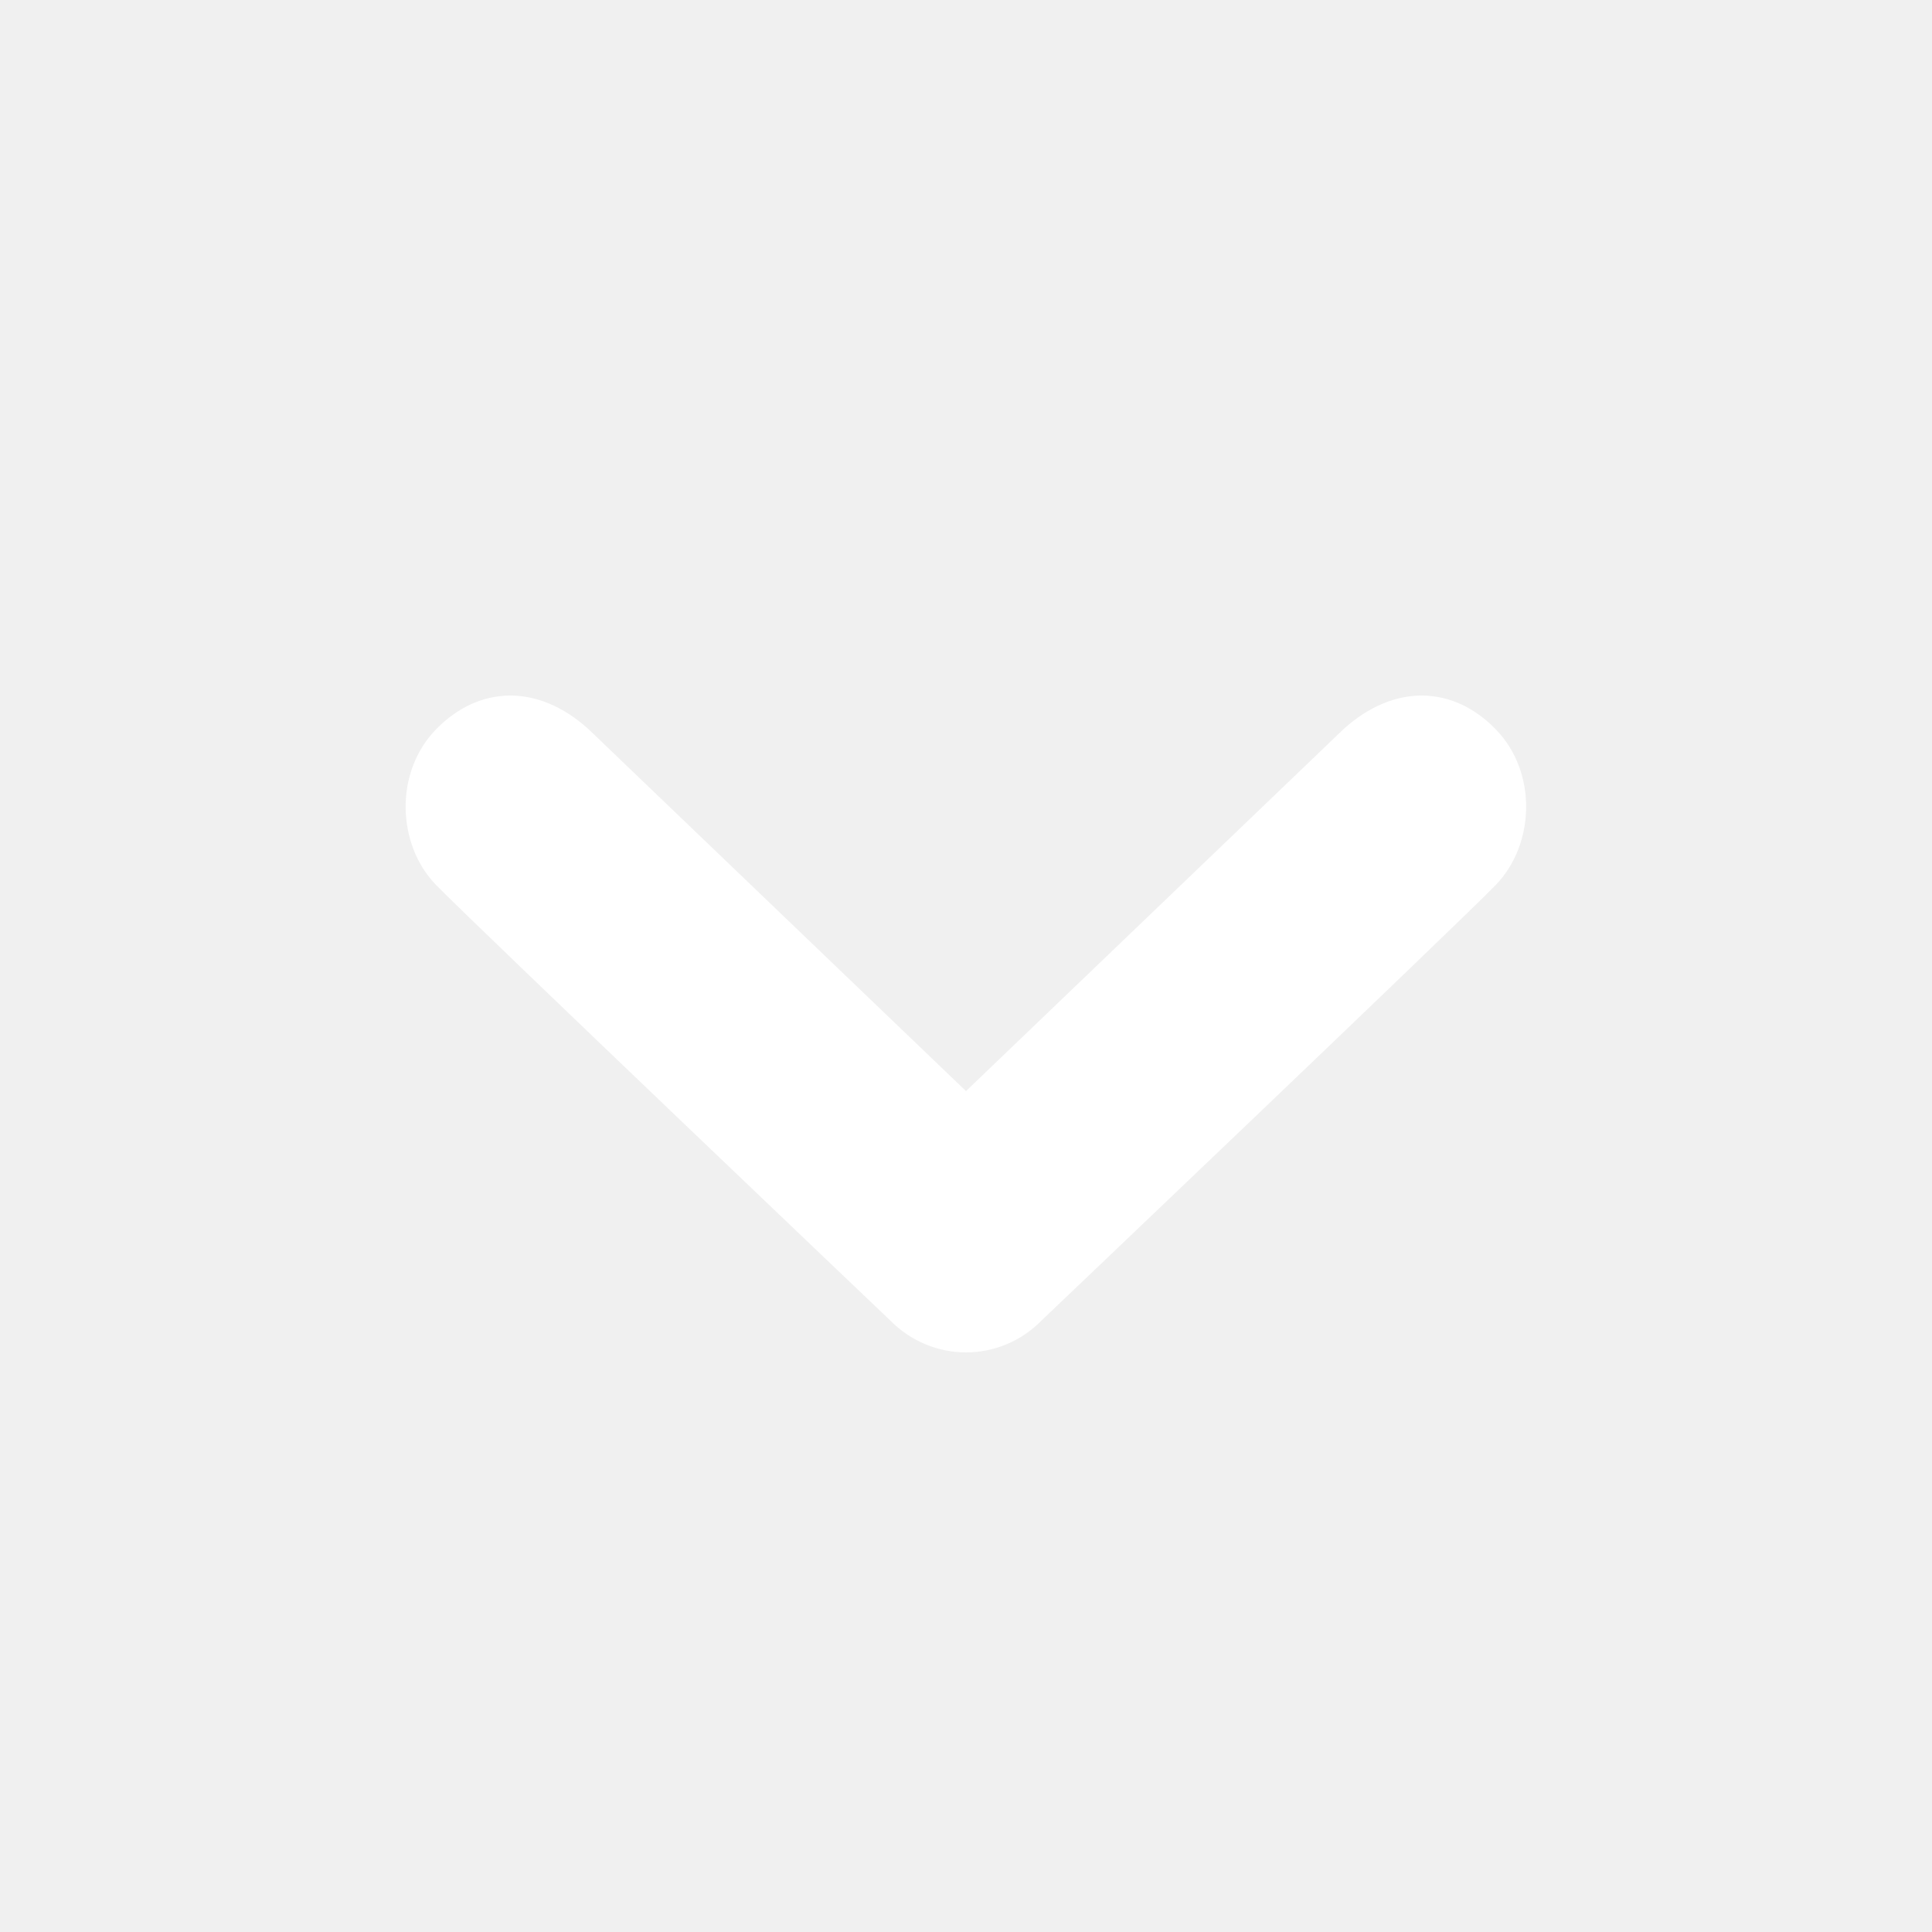
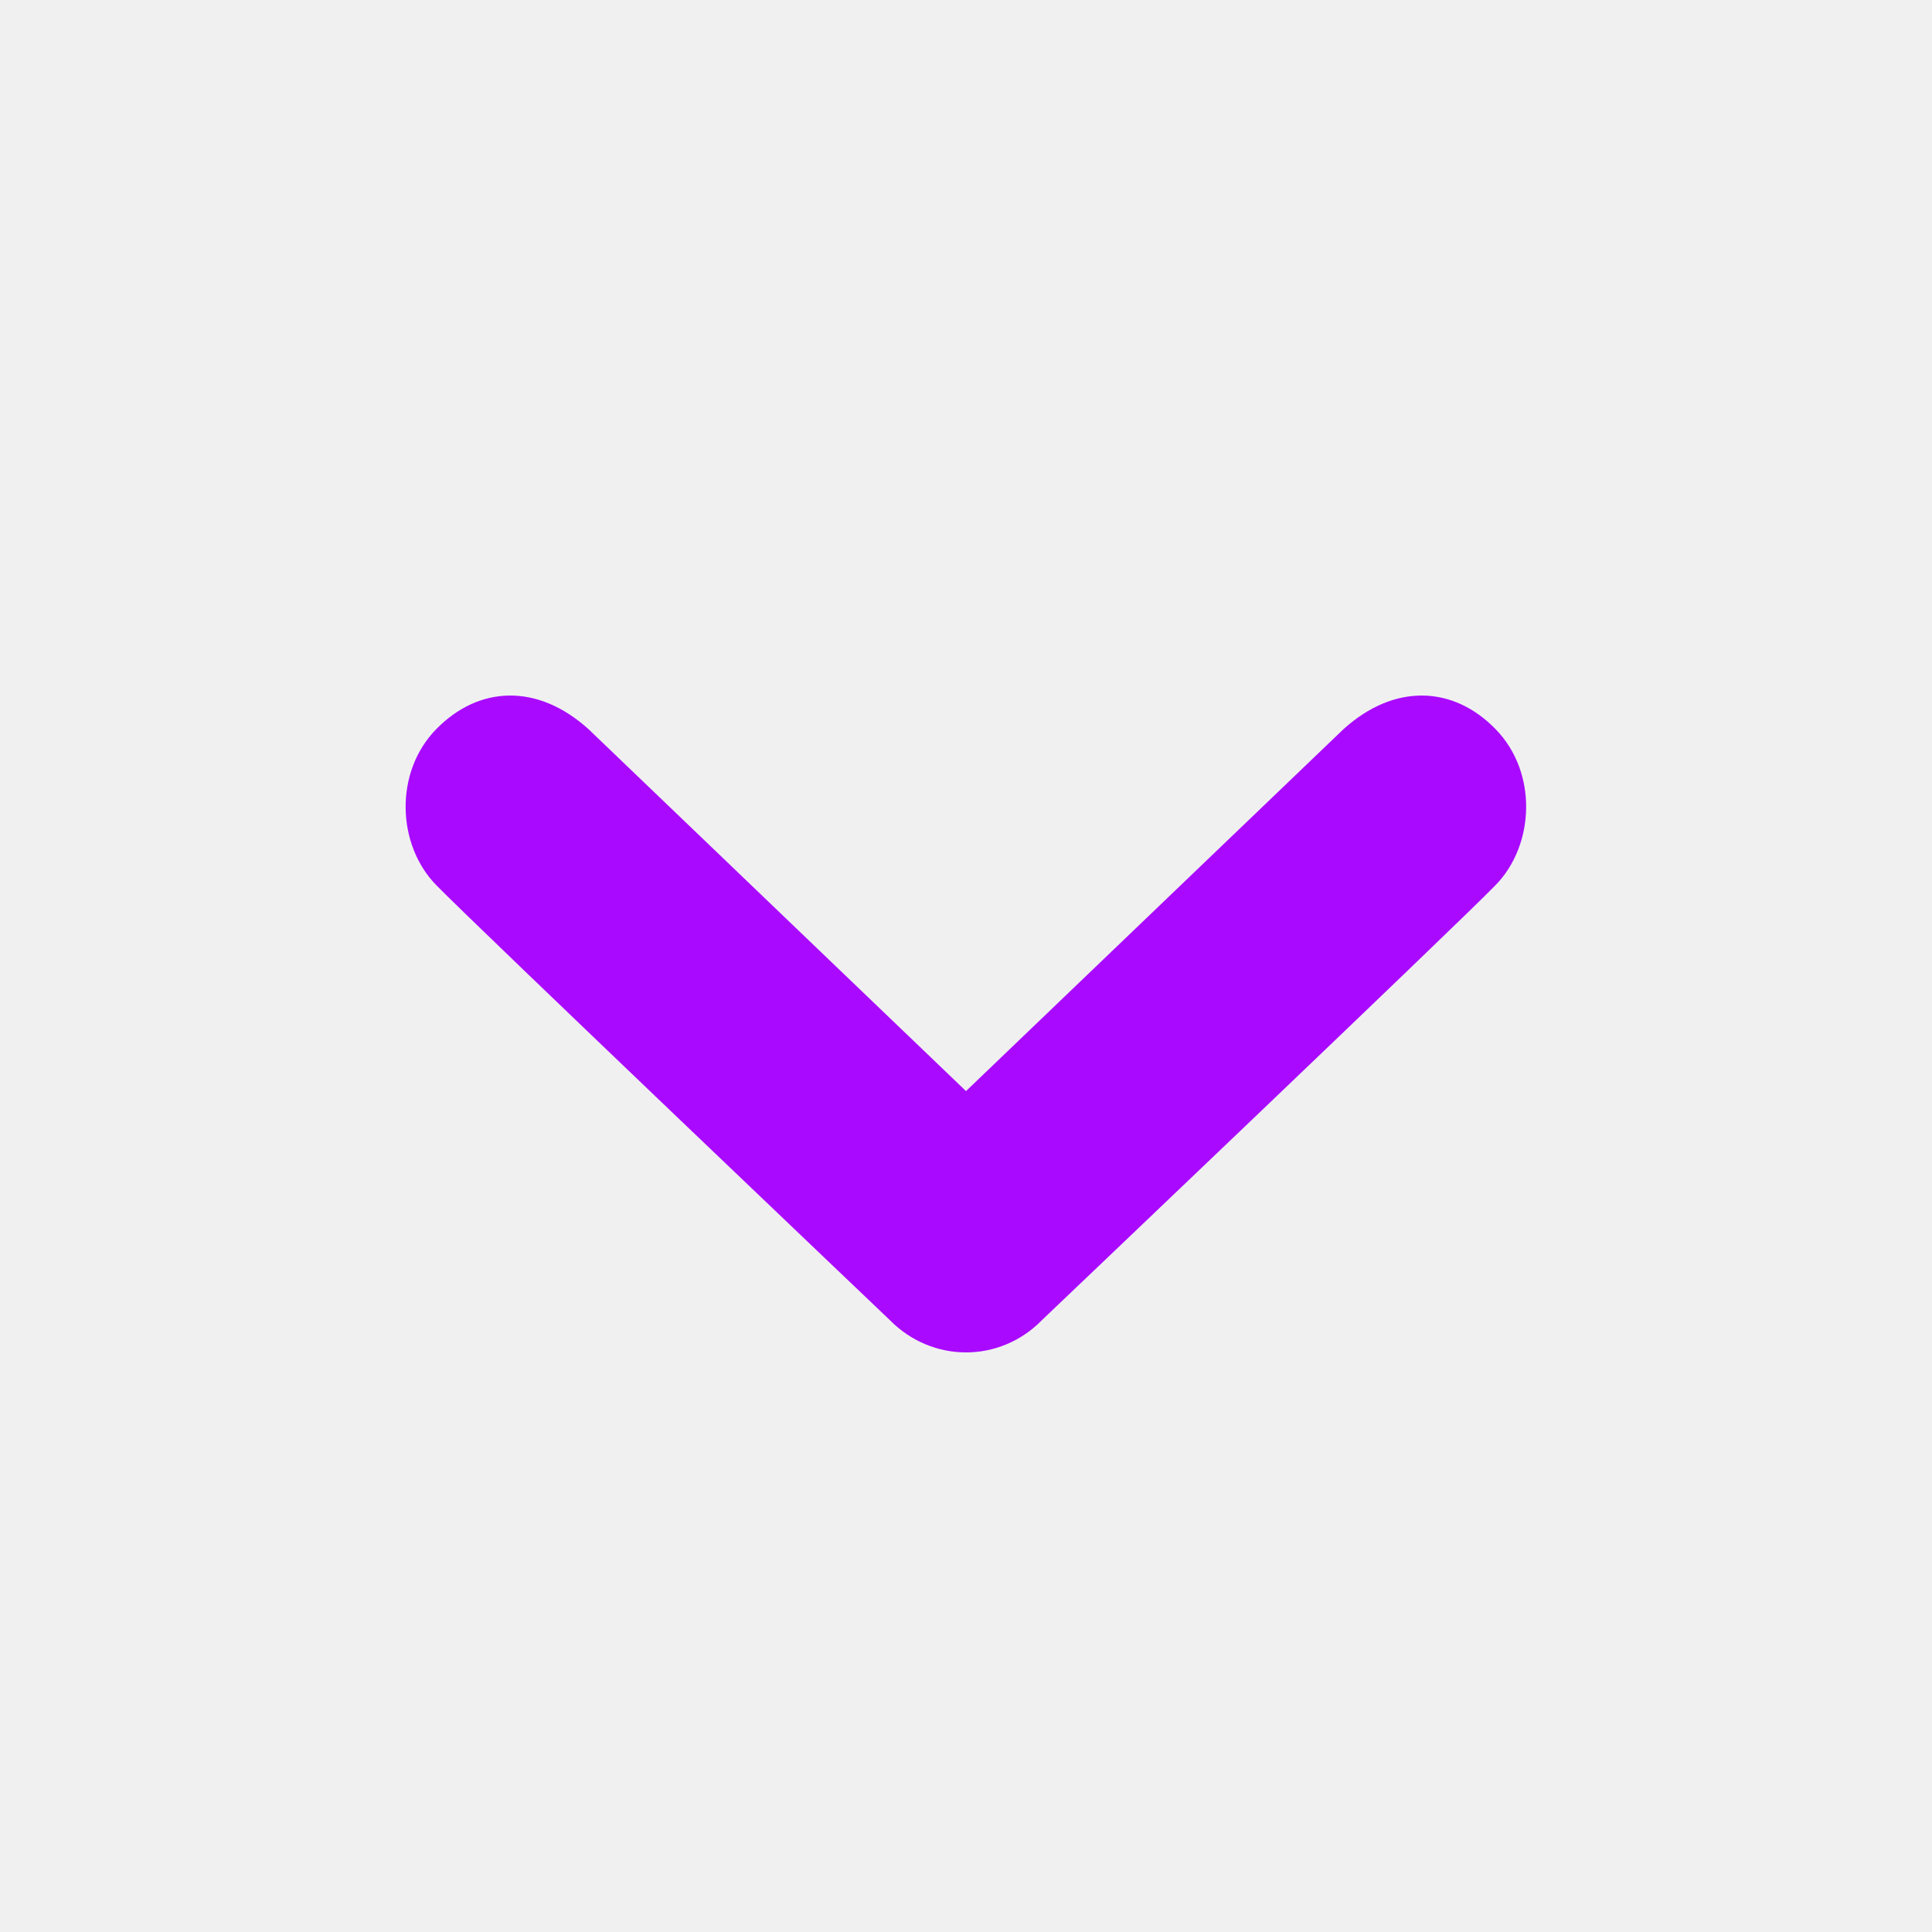
<svg xmlns="http://www.w3.org/2000/svg" version="1.1" id="Chevron_down" x="0px" y="0px" viewBox="0 0 20 20" enable-background="new 0 0 20 20" xml:space="preserve">
-   <path fill="#FFFFFF" d="M4.516,7.548c0.436-0.446,1.043-0.481,1.576,0L10,11.295l3.908-3.747c0.533-0.481,1.141-0.446,1.574,0  c0.436,0.445,0.408,1.197,0,1.615c-0.406,0.418-4.695,4.502-4.695,4.502C10.57,13.888,10.285,14,10,14s-0.57-0.112-0.789-0.335  c0,0-4.287-4.084-4.695-4.502C4.107,8.745,4.08,7.993,4.516,7.548z" />
+   <path fill="#a90aff" d="M4.516,7.548c0.436-0.446,1.043-0.481,1.576,0L10,11.295l3.908-3.747c0.533-0.481,1.141-0.446,1.574,0  c0.436,0.445,0.408,1.197,0,1.615c-0.406,0.418-4.695,4.502-4.695,4.502C10.57,13.888,10.285,14,10,14s-0.57-0.112-0.789-0.335  c0,0-4.287-4.084-4.695-4.502C4.107,8.745,4.08,7.993,4.516,7.548z" />
</svg>
